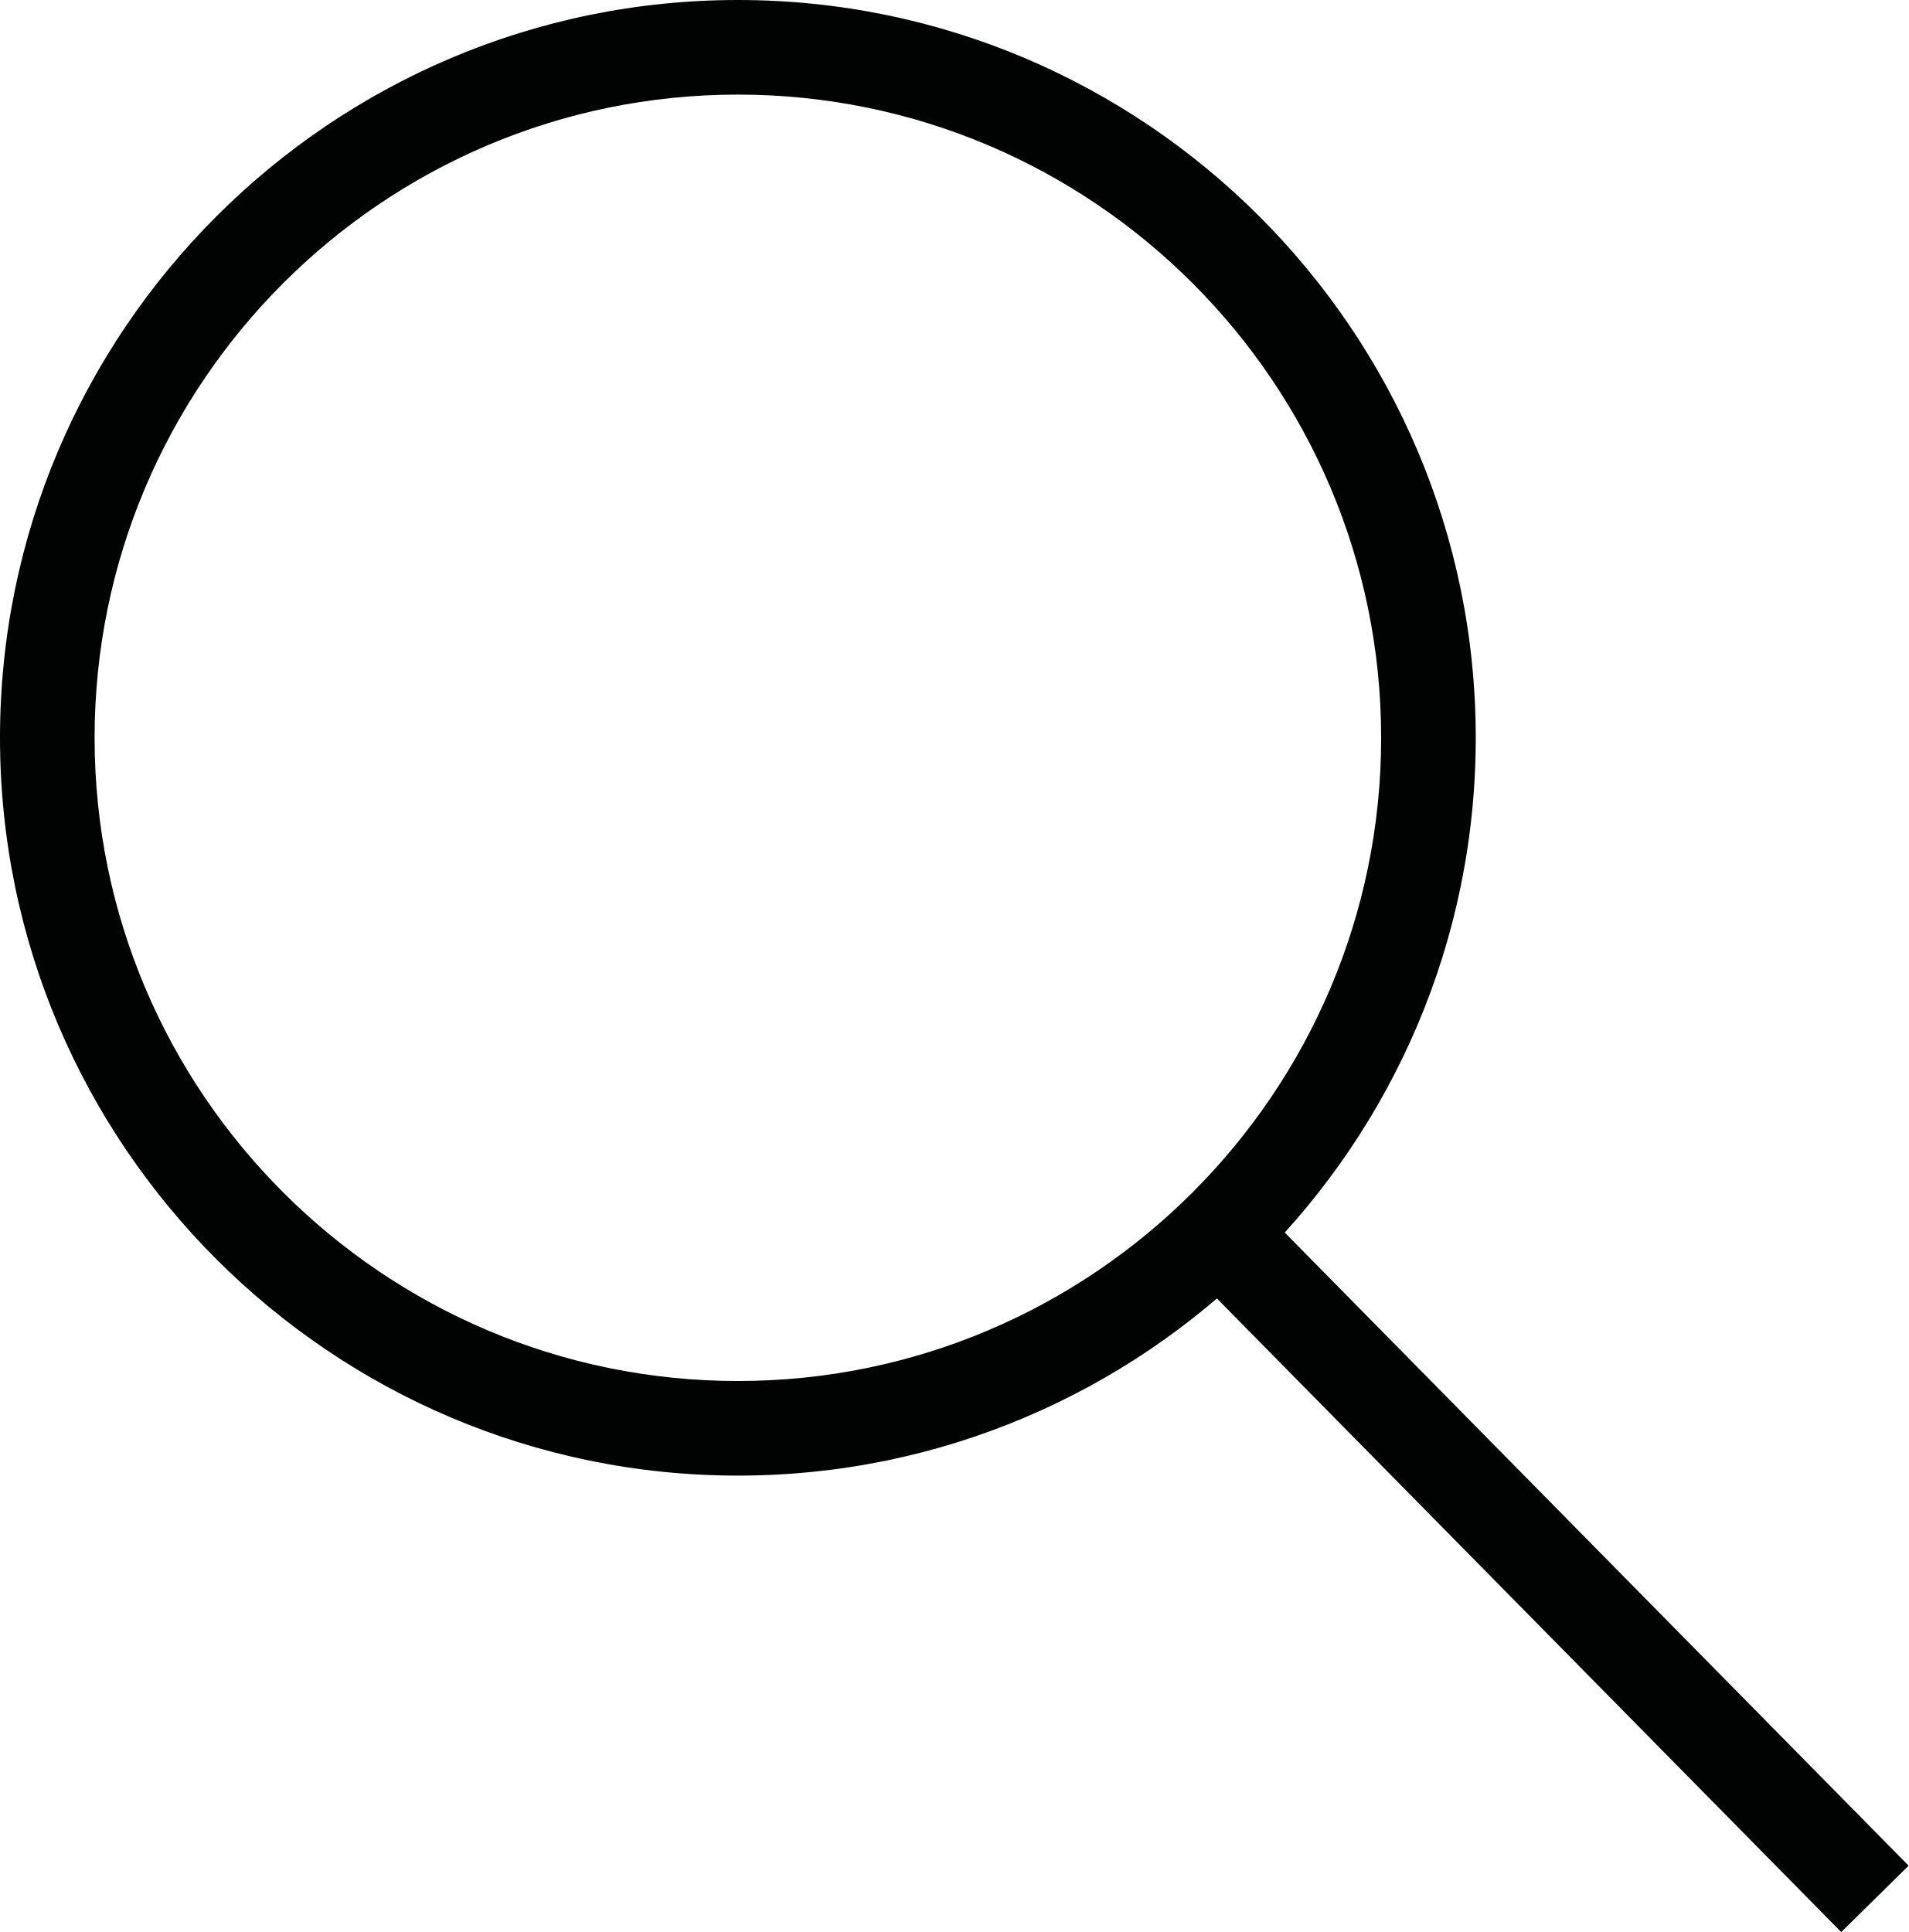
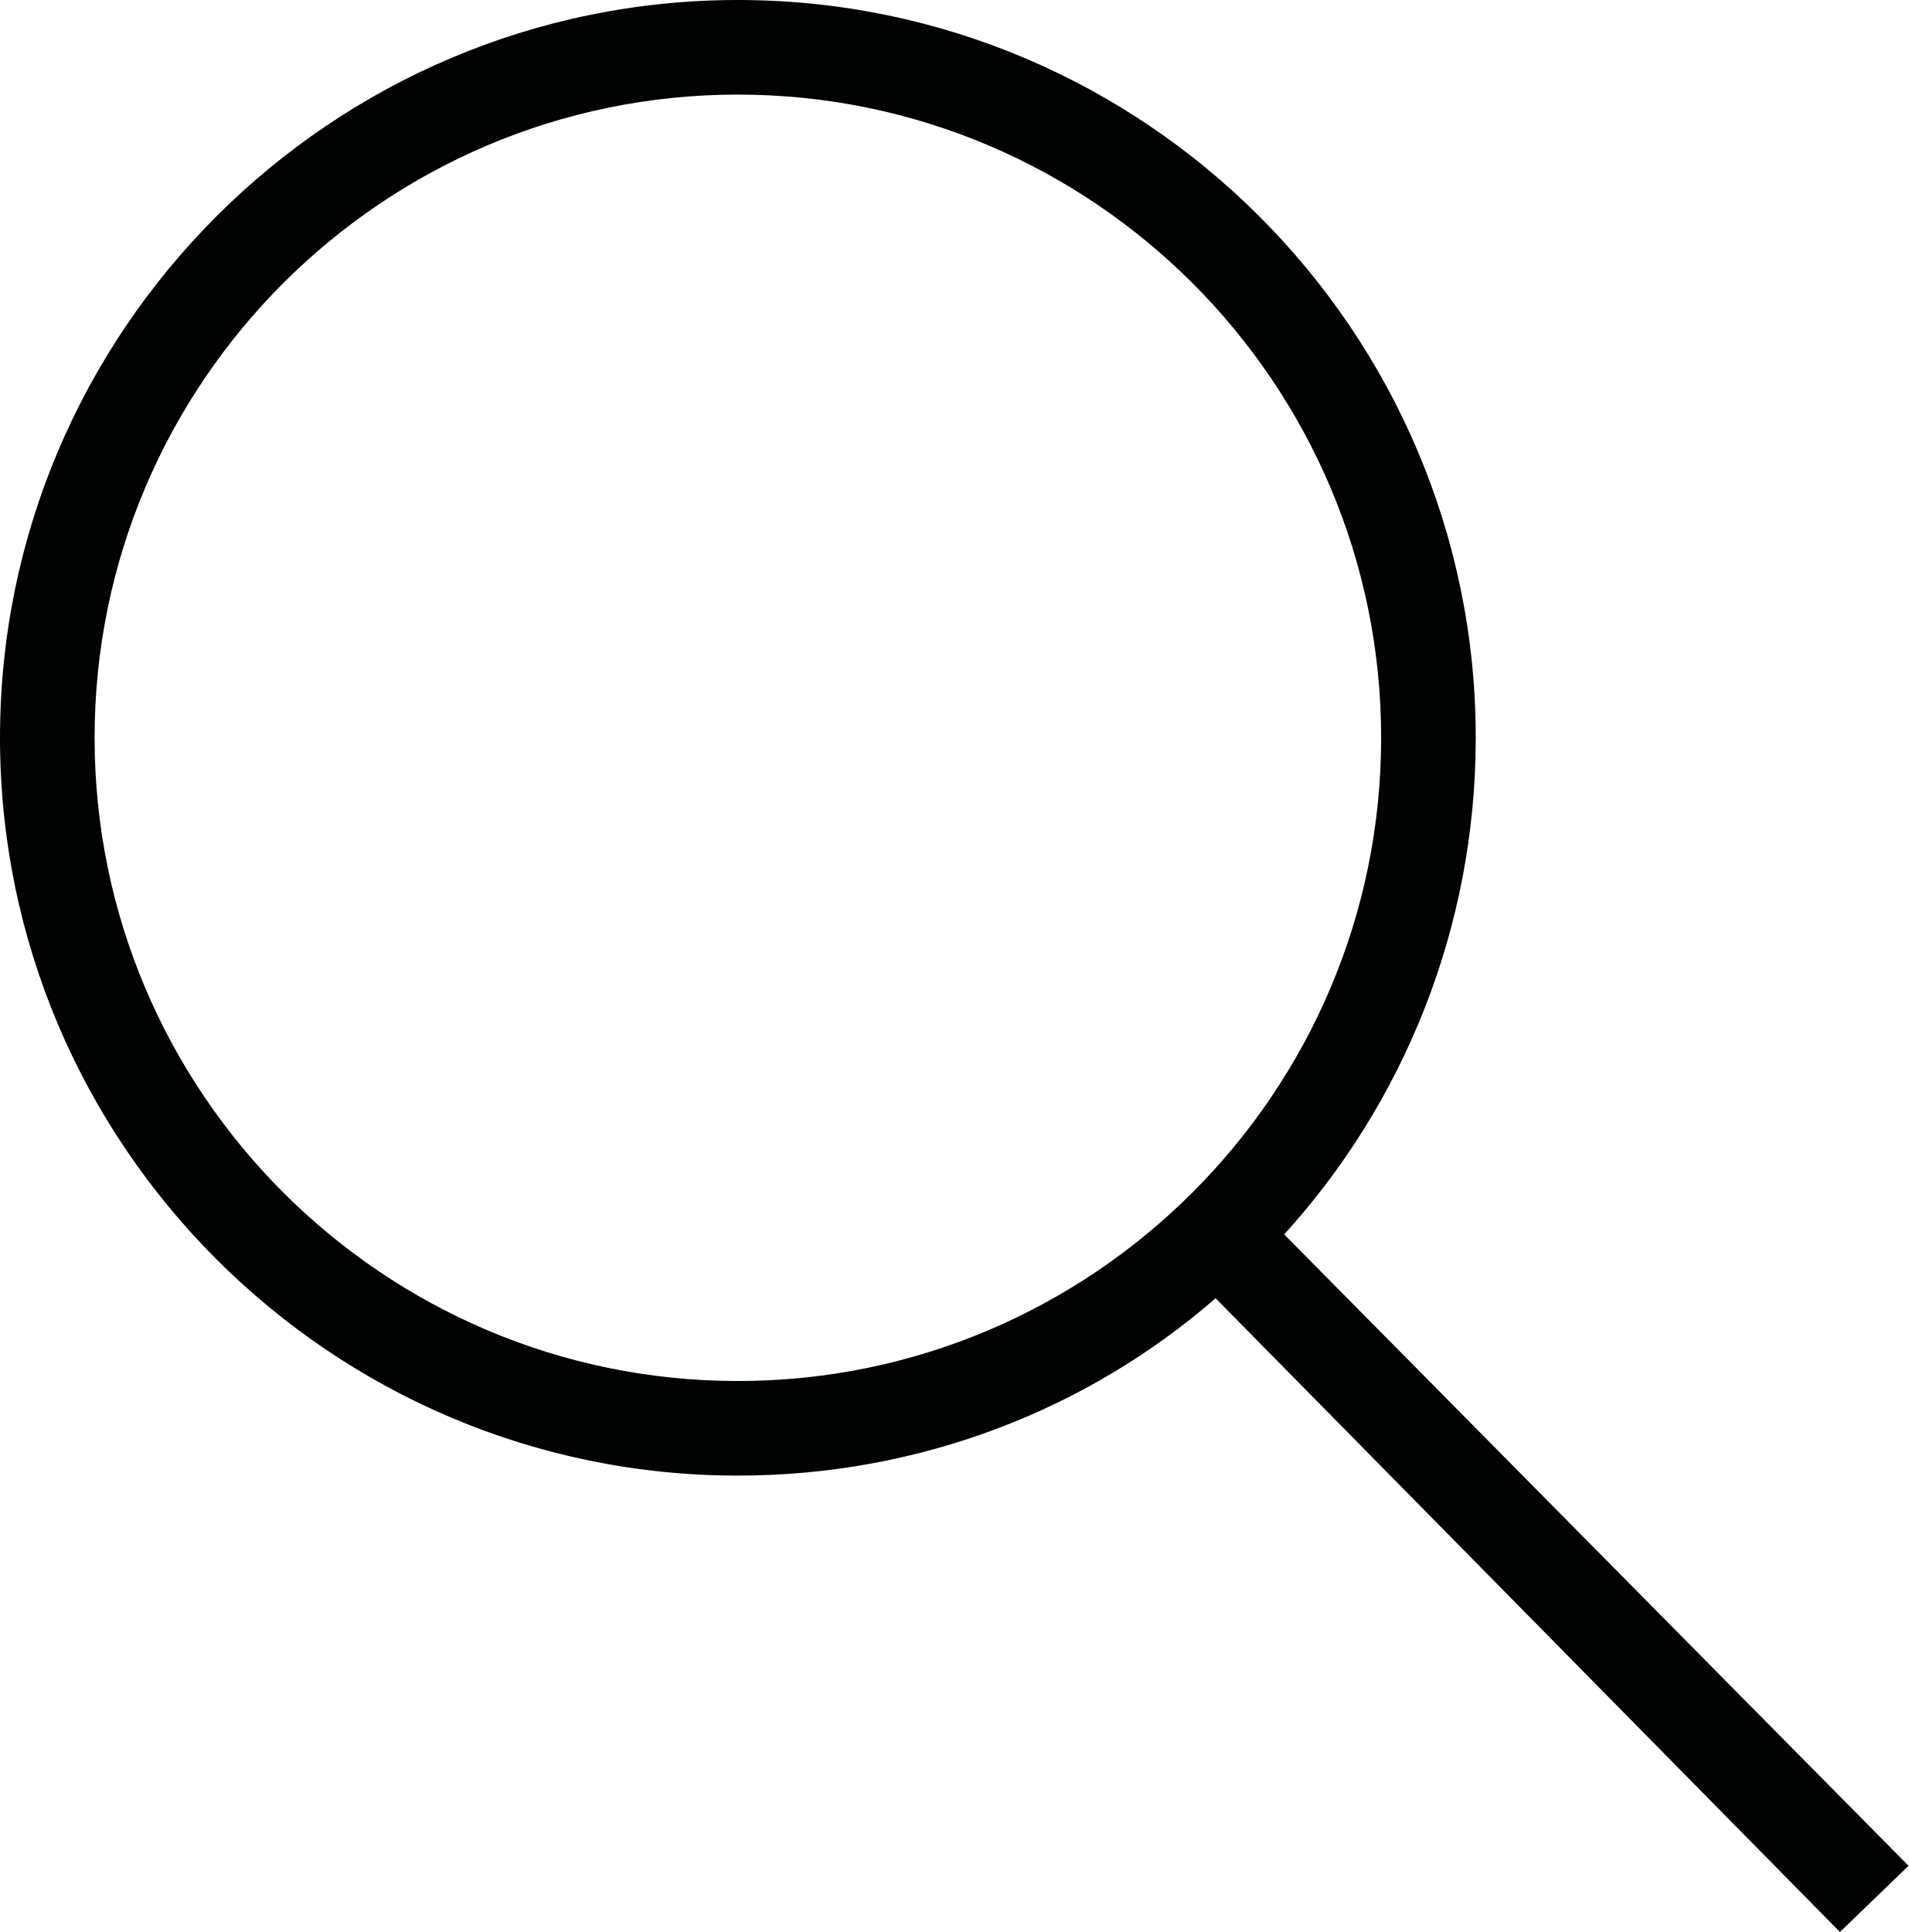
<svg xmlns="http://www.w3.org/2000/svg" version="1.1" id="Calque_1" x="0px" y="0px" width="80.7px" height="81.7px" viewBox="0 0 80.7 81.7" enable-background="new 0 0 80.7 81.7" xml:space="preserve">
-   <g>
-     <path fill="#010202" d="M31.2,62.4C14,62.4,0,48.4,0,31.2S14,0,31.2,0c17.2,0,31.2,14,31.2,31.2S48.4,62.4,31.2,62.4z M31.2,4   C16.2,4,4,16.2,4,31.2s12.2,27.2,27.2,27.2s27.2-12.2,27.2-27.2S46.2,4,31.2,4z" />
-   </g>
-   <g>
-     <rect x="45.3" y="64.1" transform="matrix(0.7018 0.7123 -0.7123 0.7018 66.5684 -26.7773)" fill="#010202" width="39.9" height="4" />
-   </g>
+   <path fill="#010202" d="M80.7,78.9L54.3,52.2c5-5.5,8.1-12.9,8.1-21C62.4,14,48.4,0,31.2,0C14,0,0,14,0,31.2s14,31.2,31.2,31.2  c7.7,0,14.8-2.8,20.2-7.5l26.4,26.8L80.7,78.9z M4,31.2C4,16.2,16.2,4,31.2,4s27.2,12.2,27.2,27.2S46.2,58.4,31.2,58.4  S4,46.2,4,31.2z" />
</svg>
